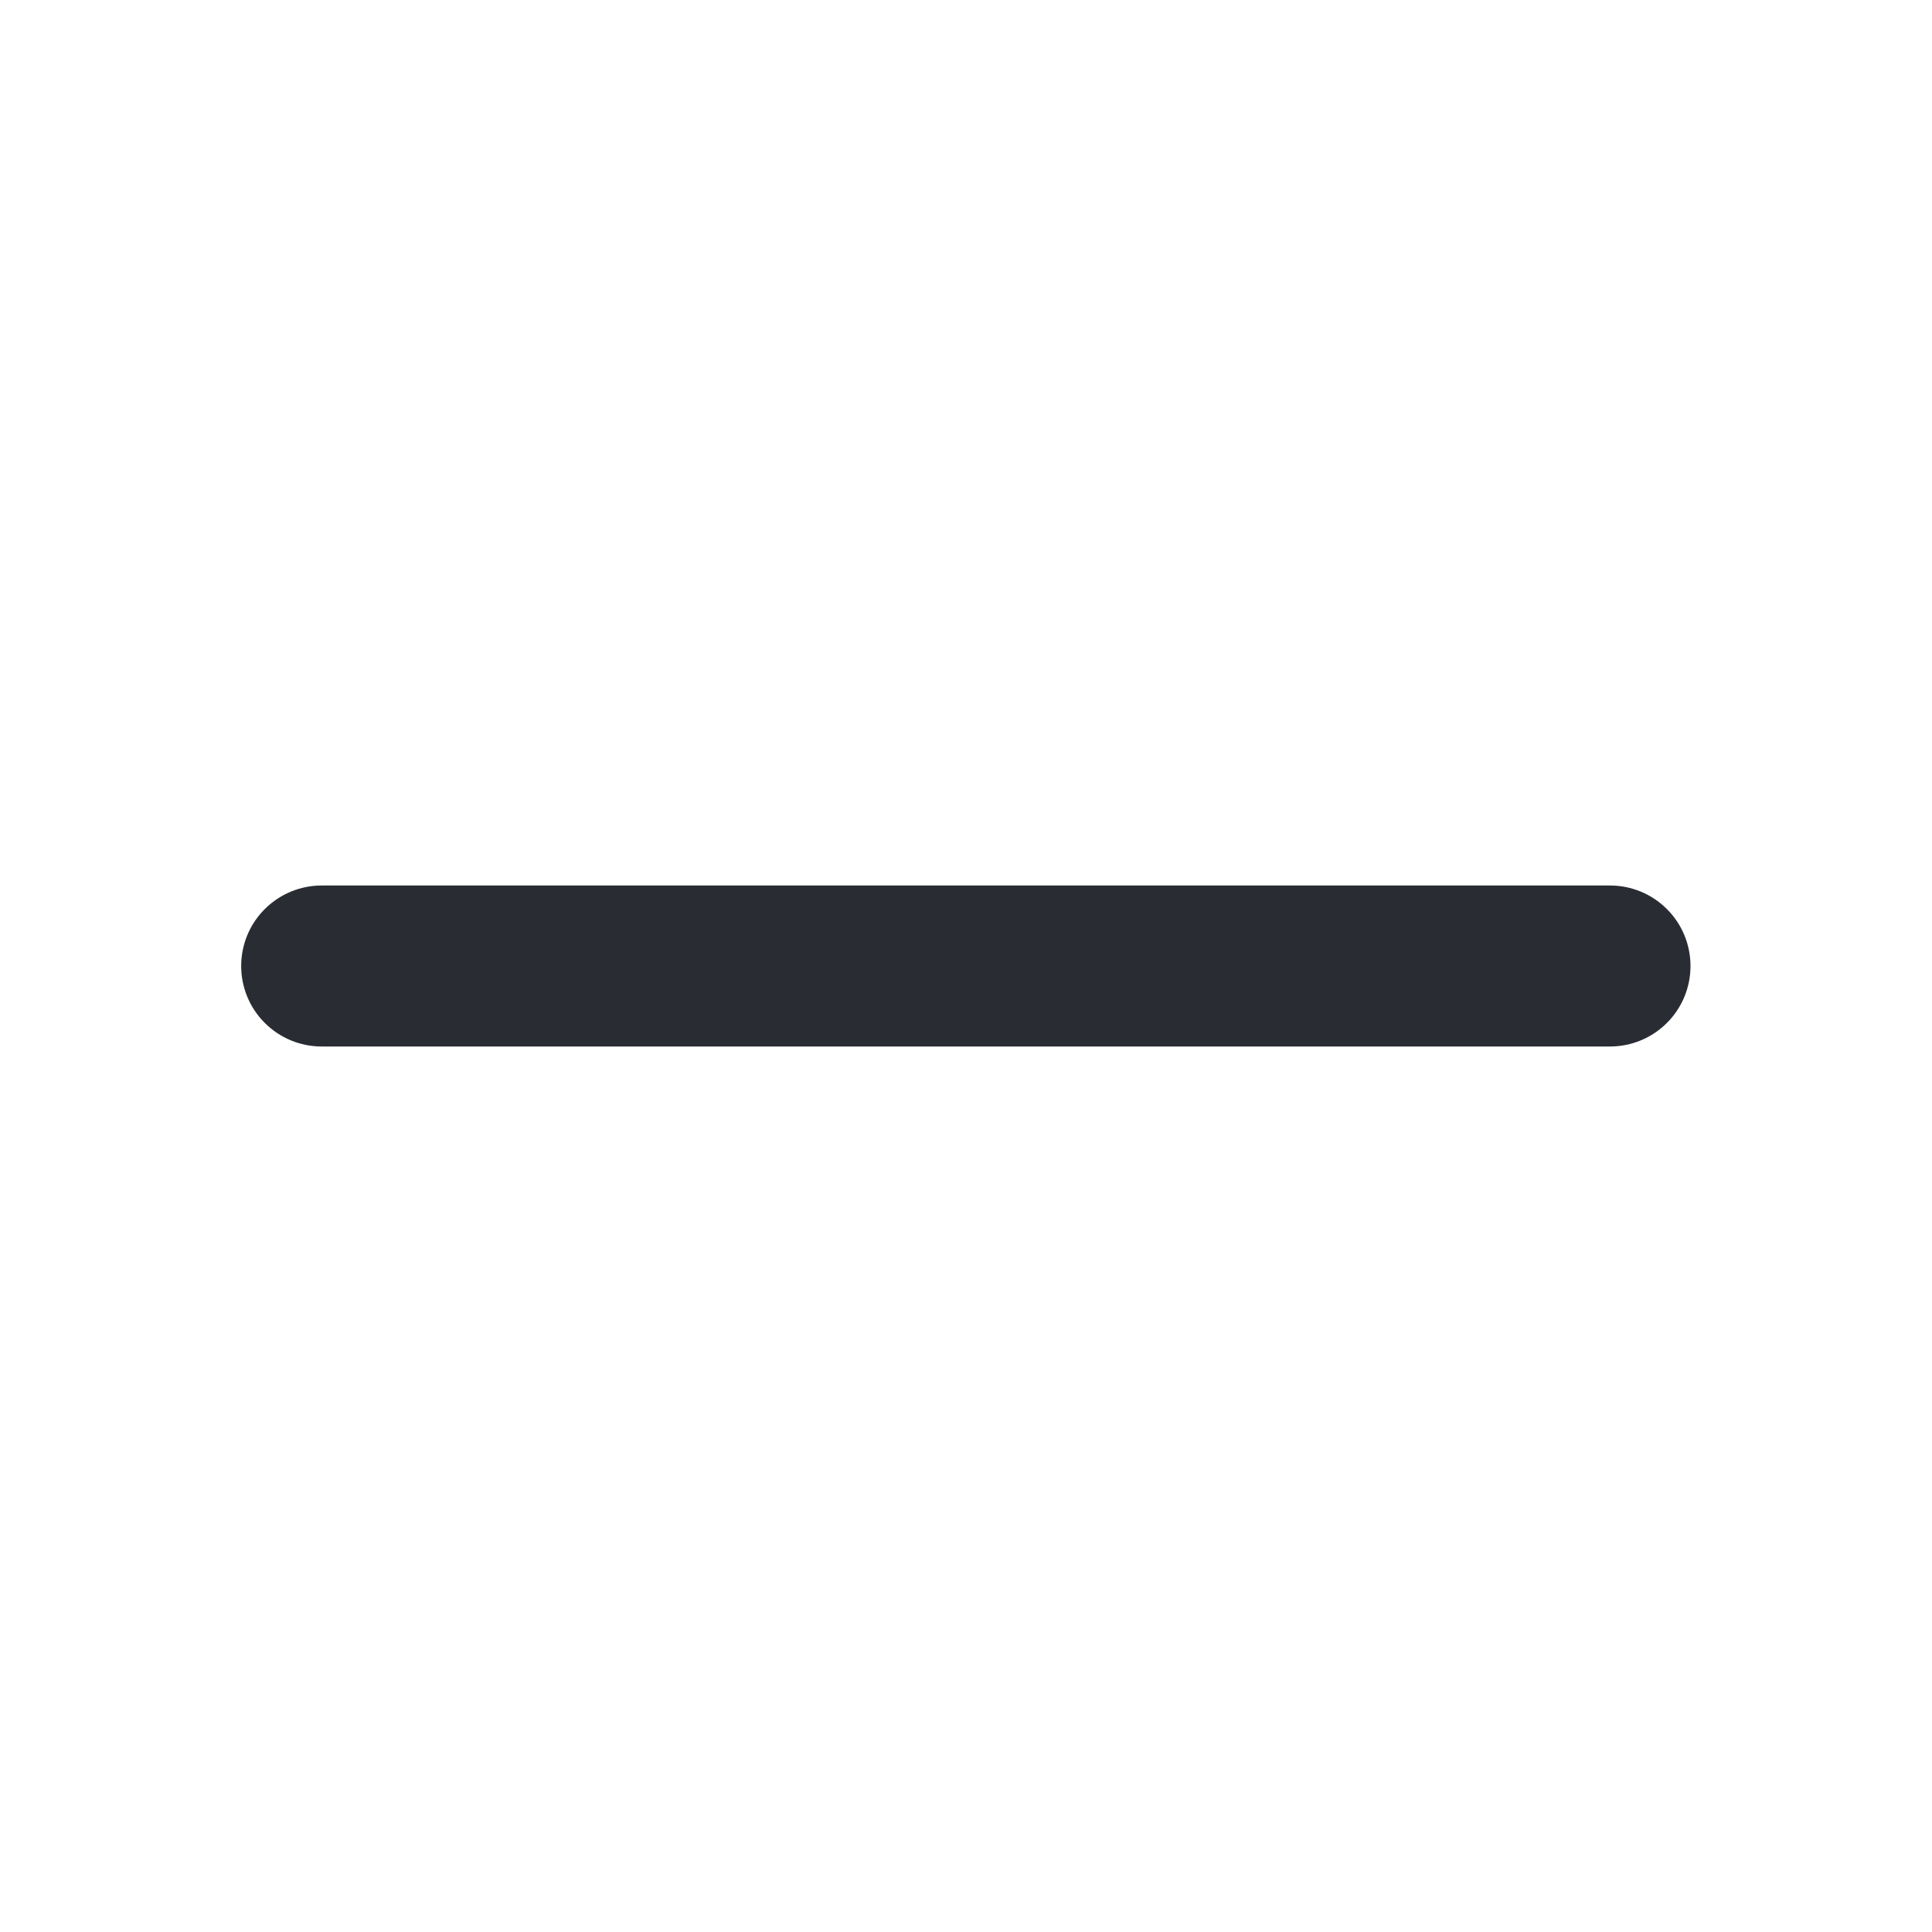
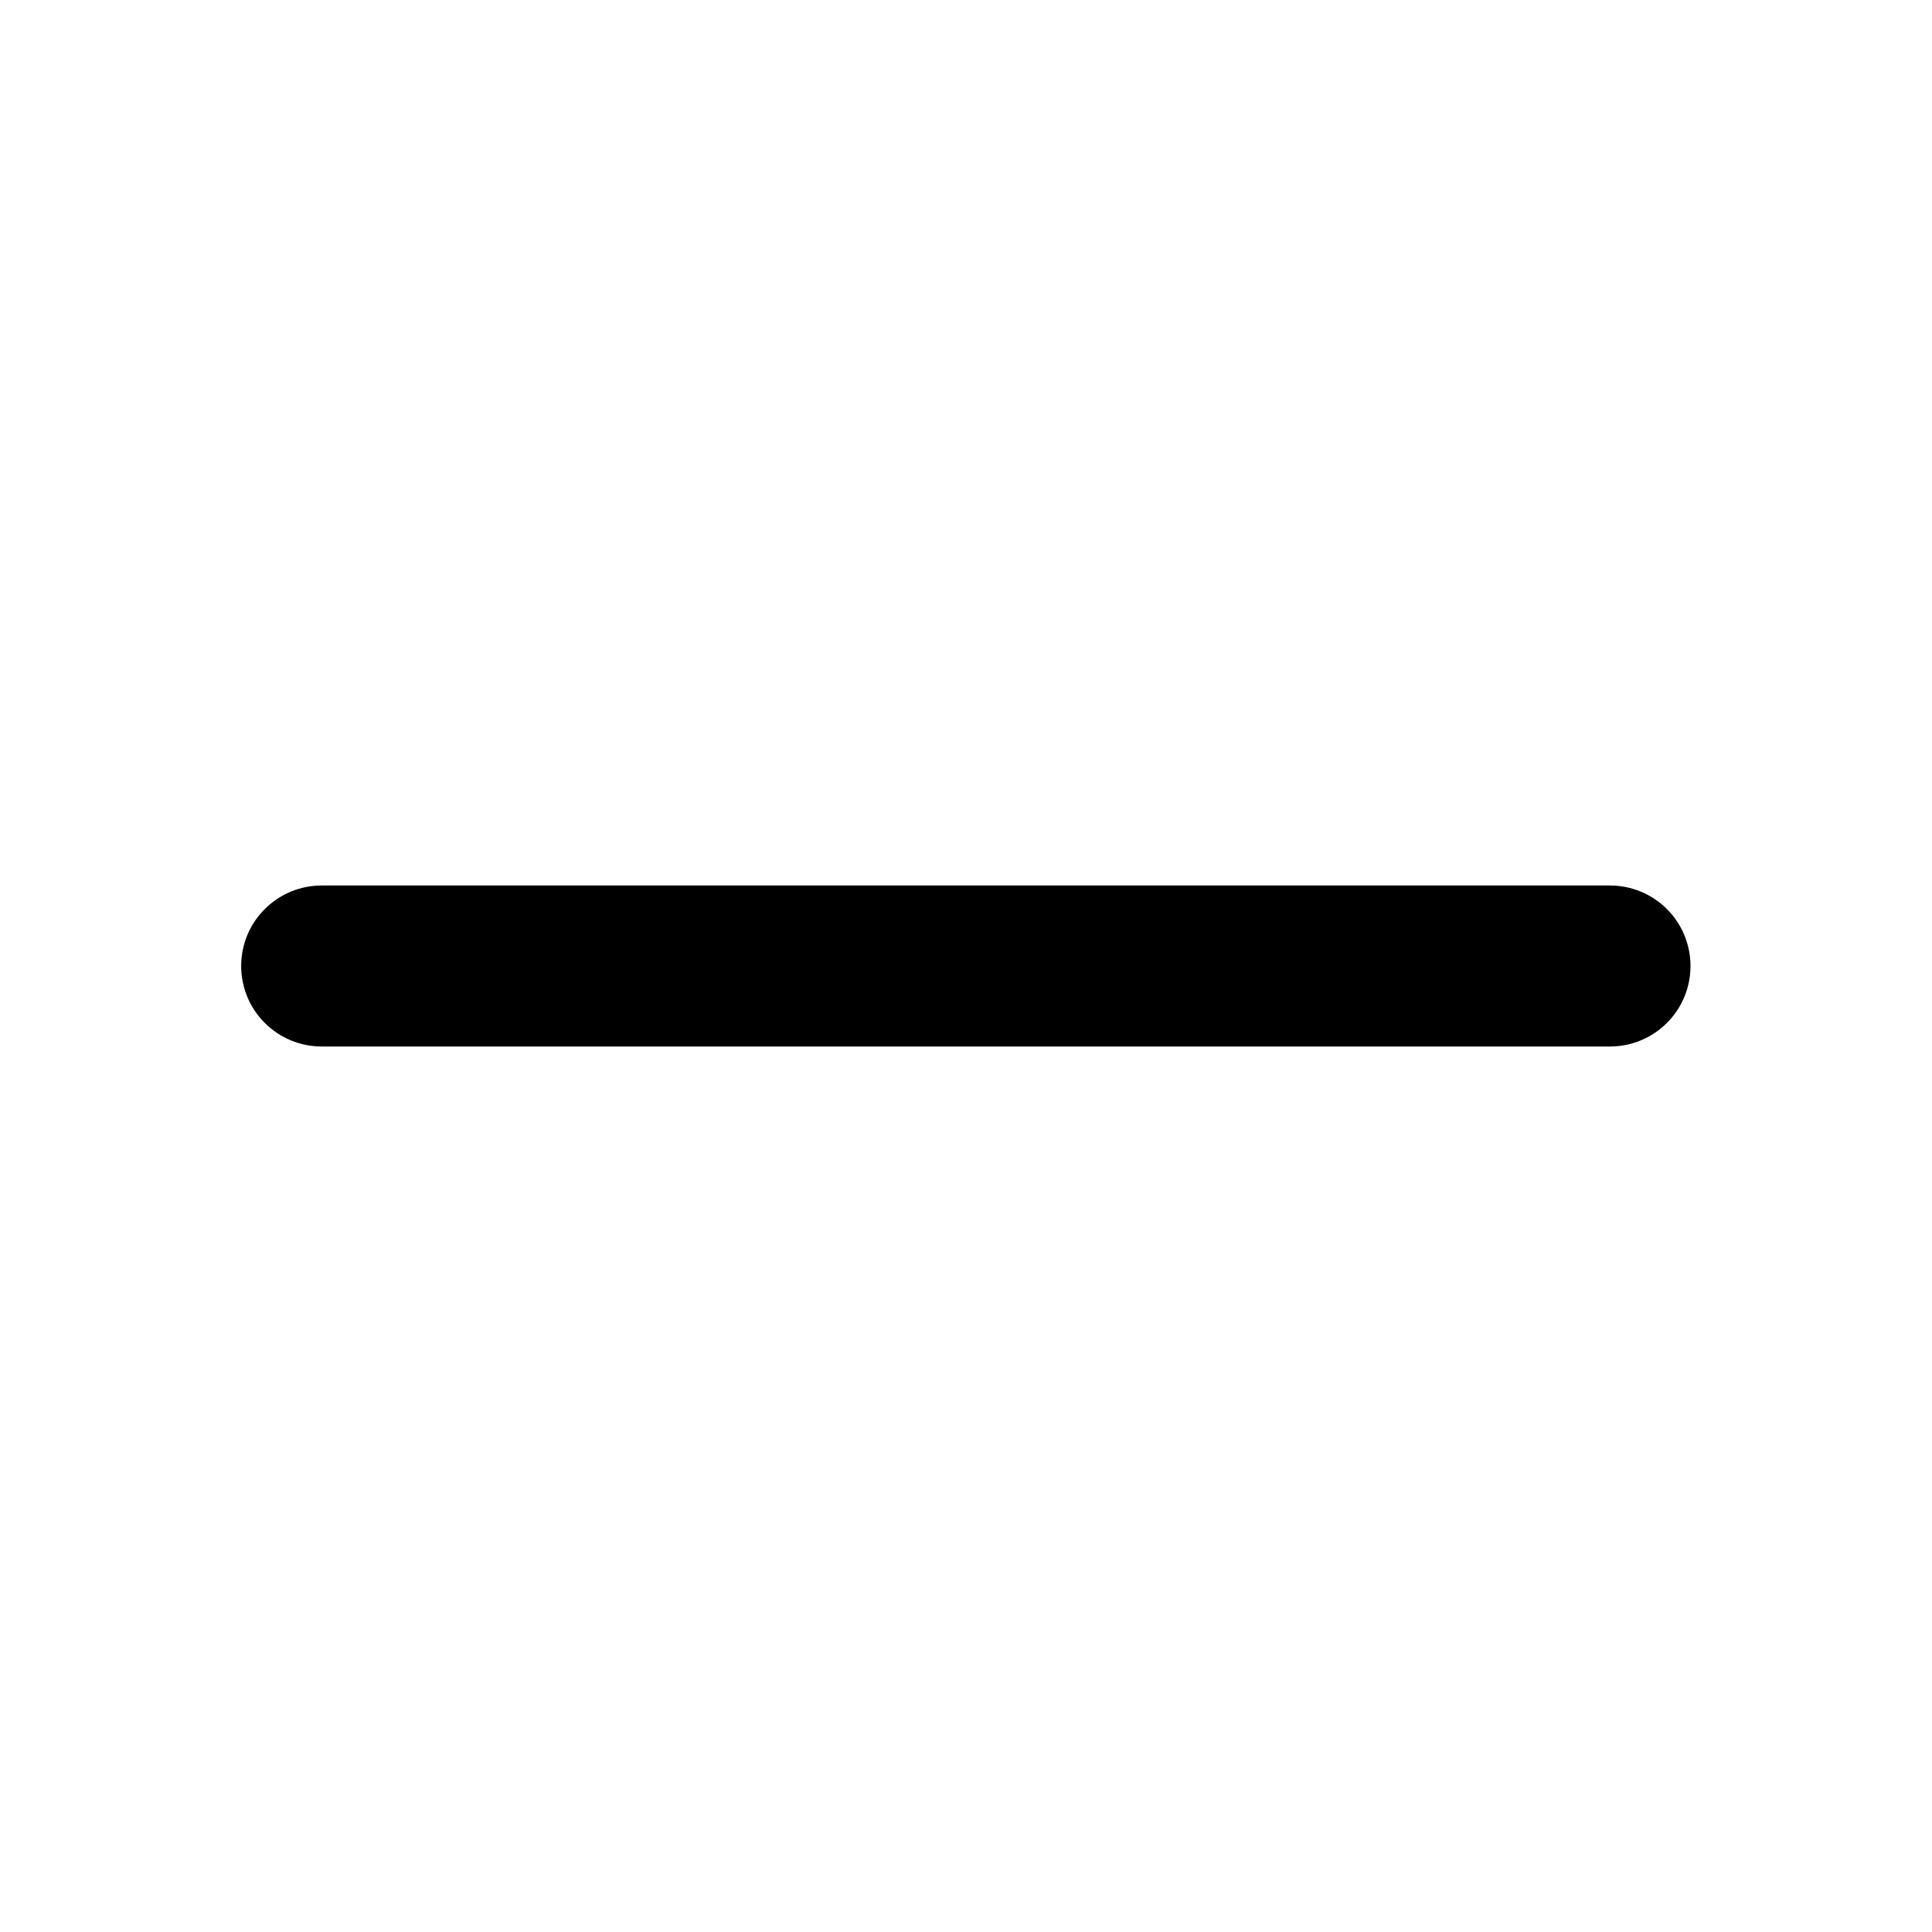
- <svg xmlns="http://www.w3.org/2000/svg" width="24" height="24" viewBox="0 0 24 24" fill="none">
-   <path d="M3.996 13H20C20.265 13 20.52 12.895 20.707 12.707C20.895 12.52 21 12.265 21 12C21 11.735 20.895 11.48 20.707 11.293C20.52 11.105 20.265 11 20 11H3.996C3.731 11 3.477 11.105 3.289 11.293C3.101 11.48 2.996 11.735 2.996 12C2.996 12.265 3.101 12.52 3.289 12.707C3.477 12.895 3.731 13 3.996 13Z" fill="#292D33" />
+ <svg xmlns="http://www.w3.org/2000/svg" width="24" height="24" viewBox="0 0 24 24">
+   <path d="M3.996 13H20C20.265 13 20.52 12.895 20.707 12.707C20.895 12.52 21 12.265 21 12C21 11.735 20.895 11.48 20.707 11.293C20.52 11.105 20.265 11 20 11H3.996C3.731 11 3.477 11.105 3.289 11.293C3.101 11.48 2.996 11.735 2.996 12C2.996 12.265 3.101 12.52 3.289 12.707C3.477 12.895 3.731 13 3.996 13Z" />
</svg>
